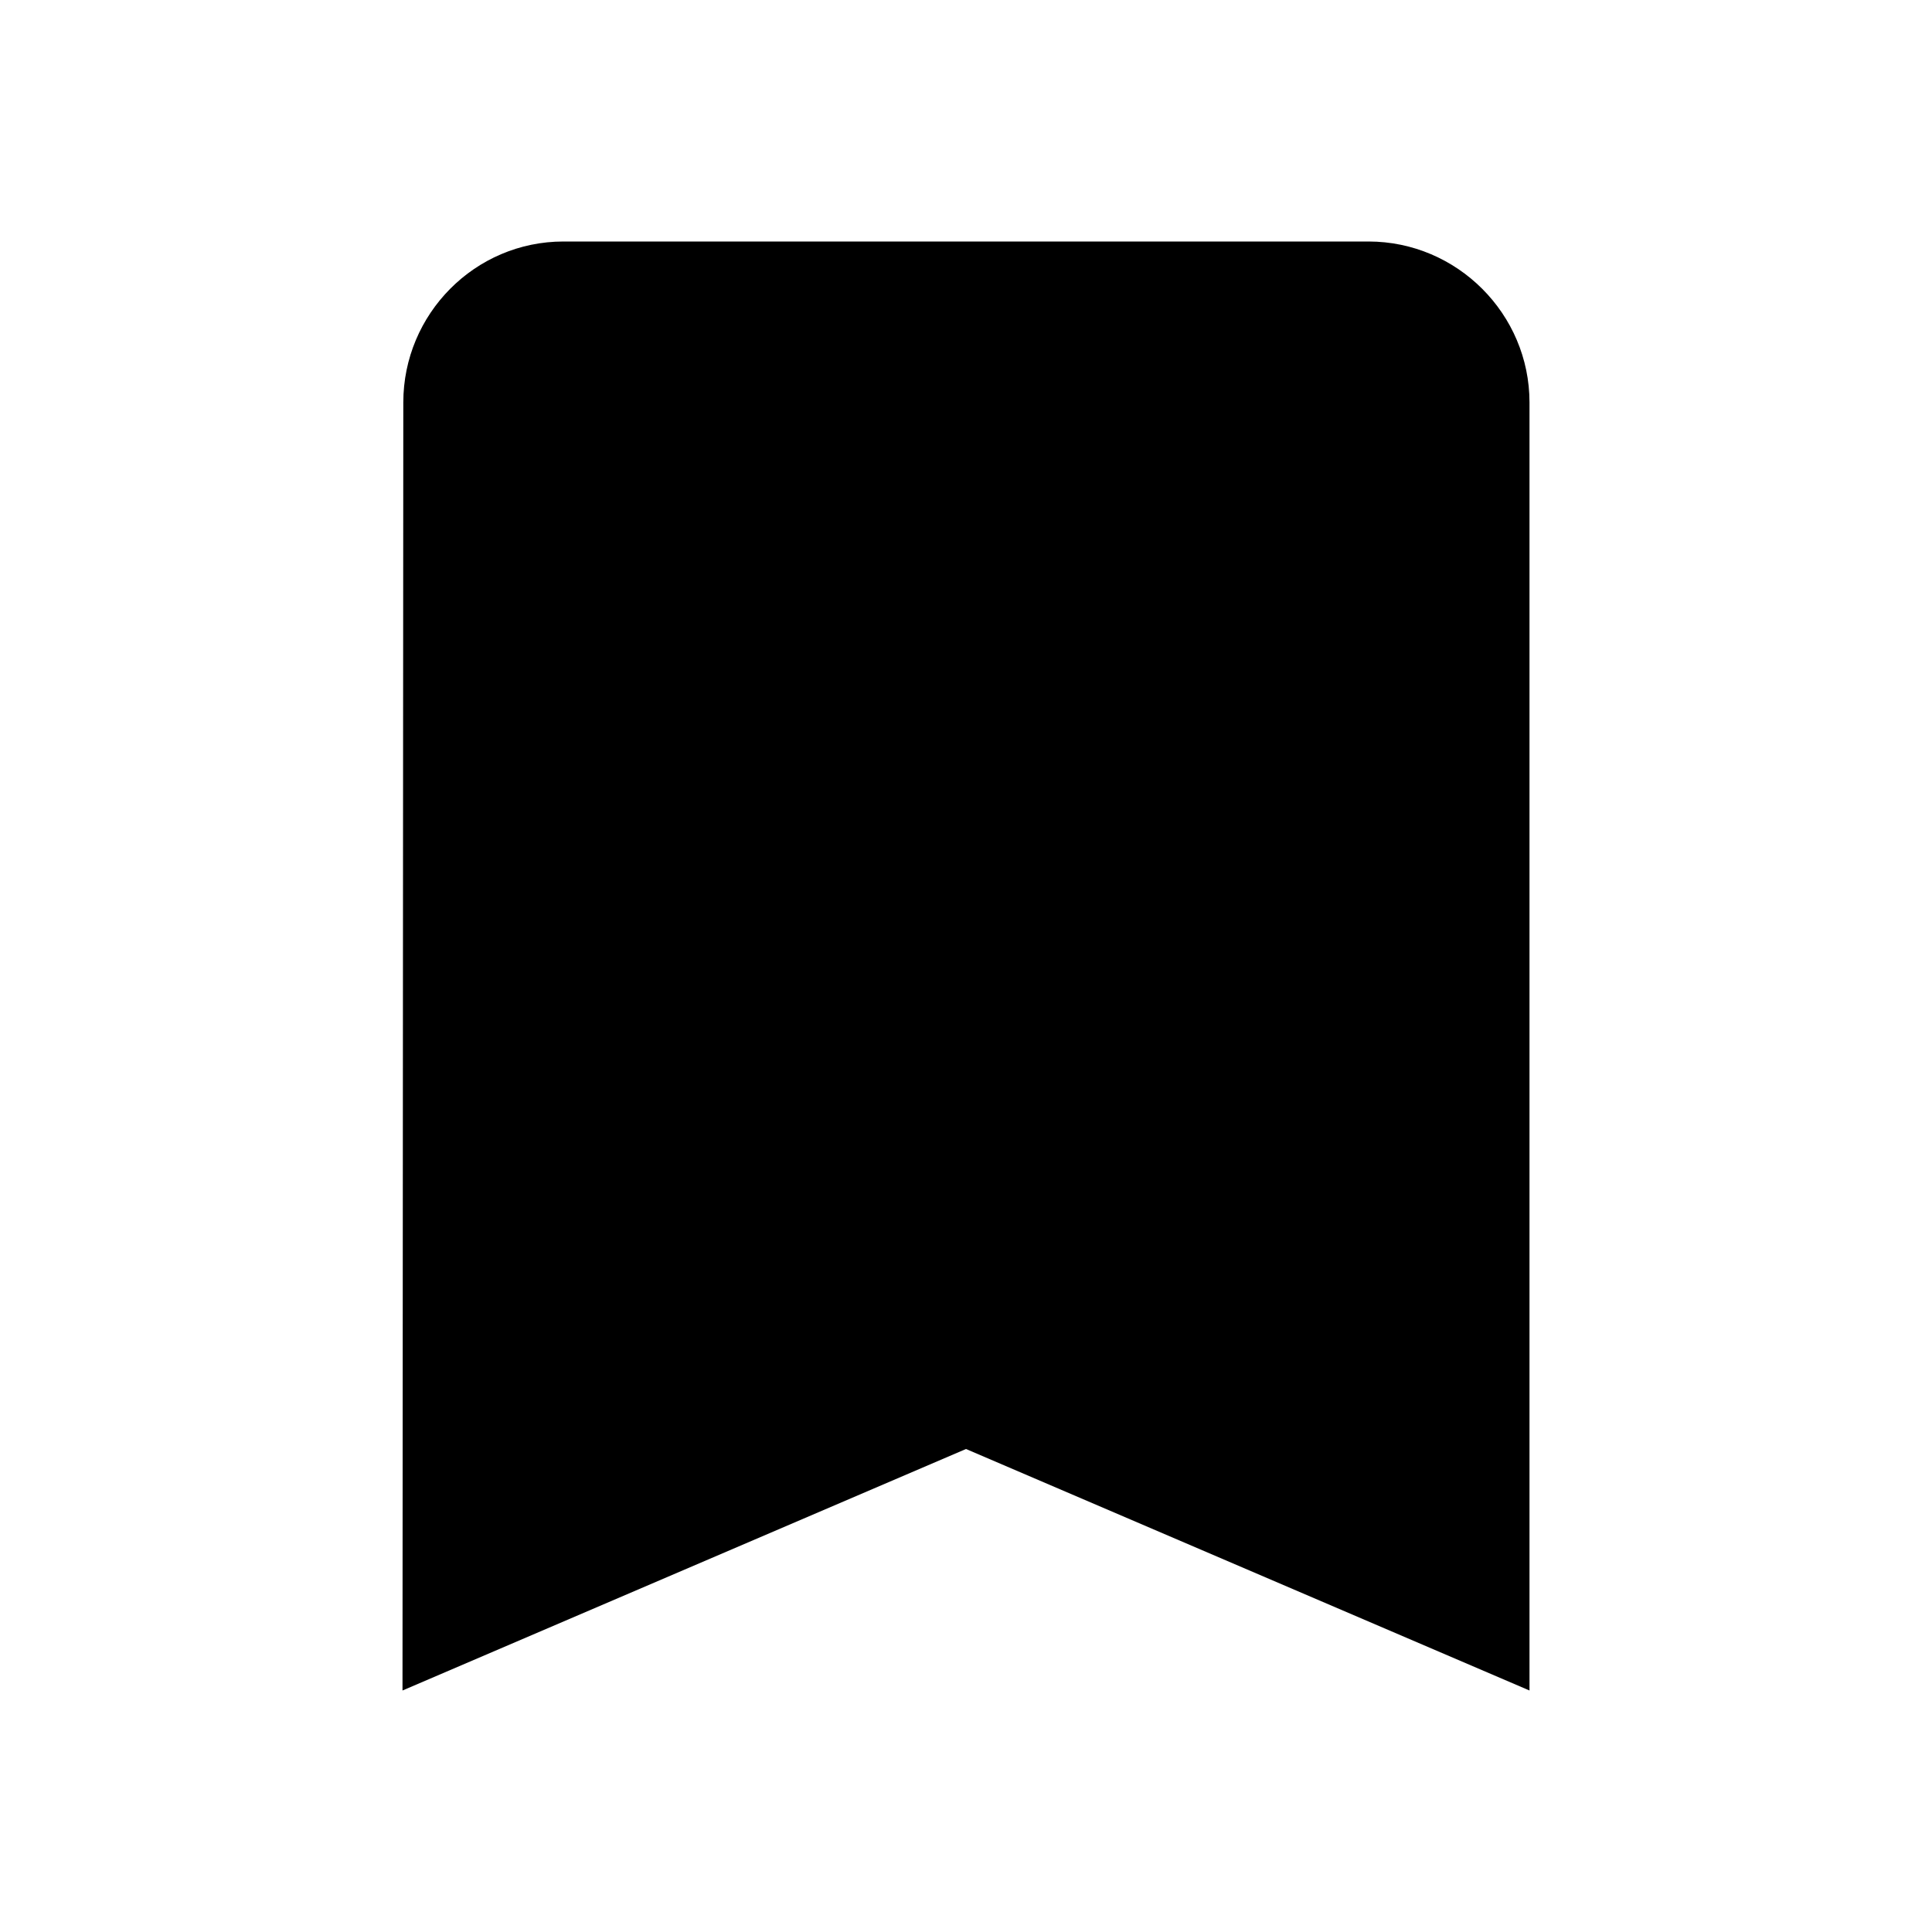
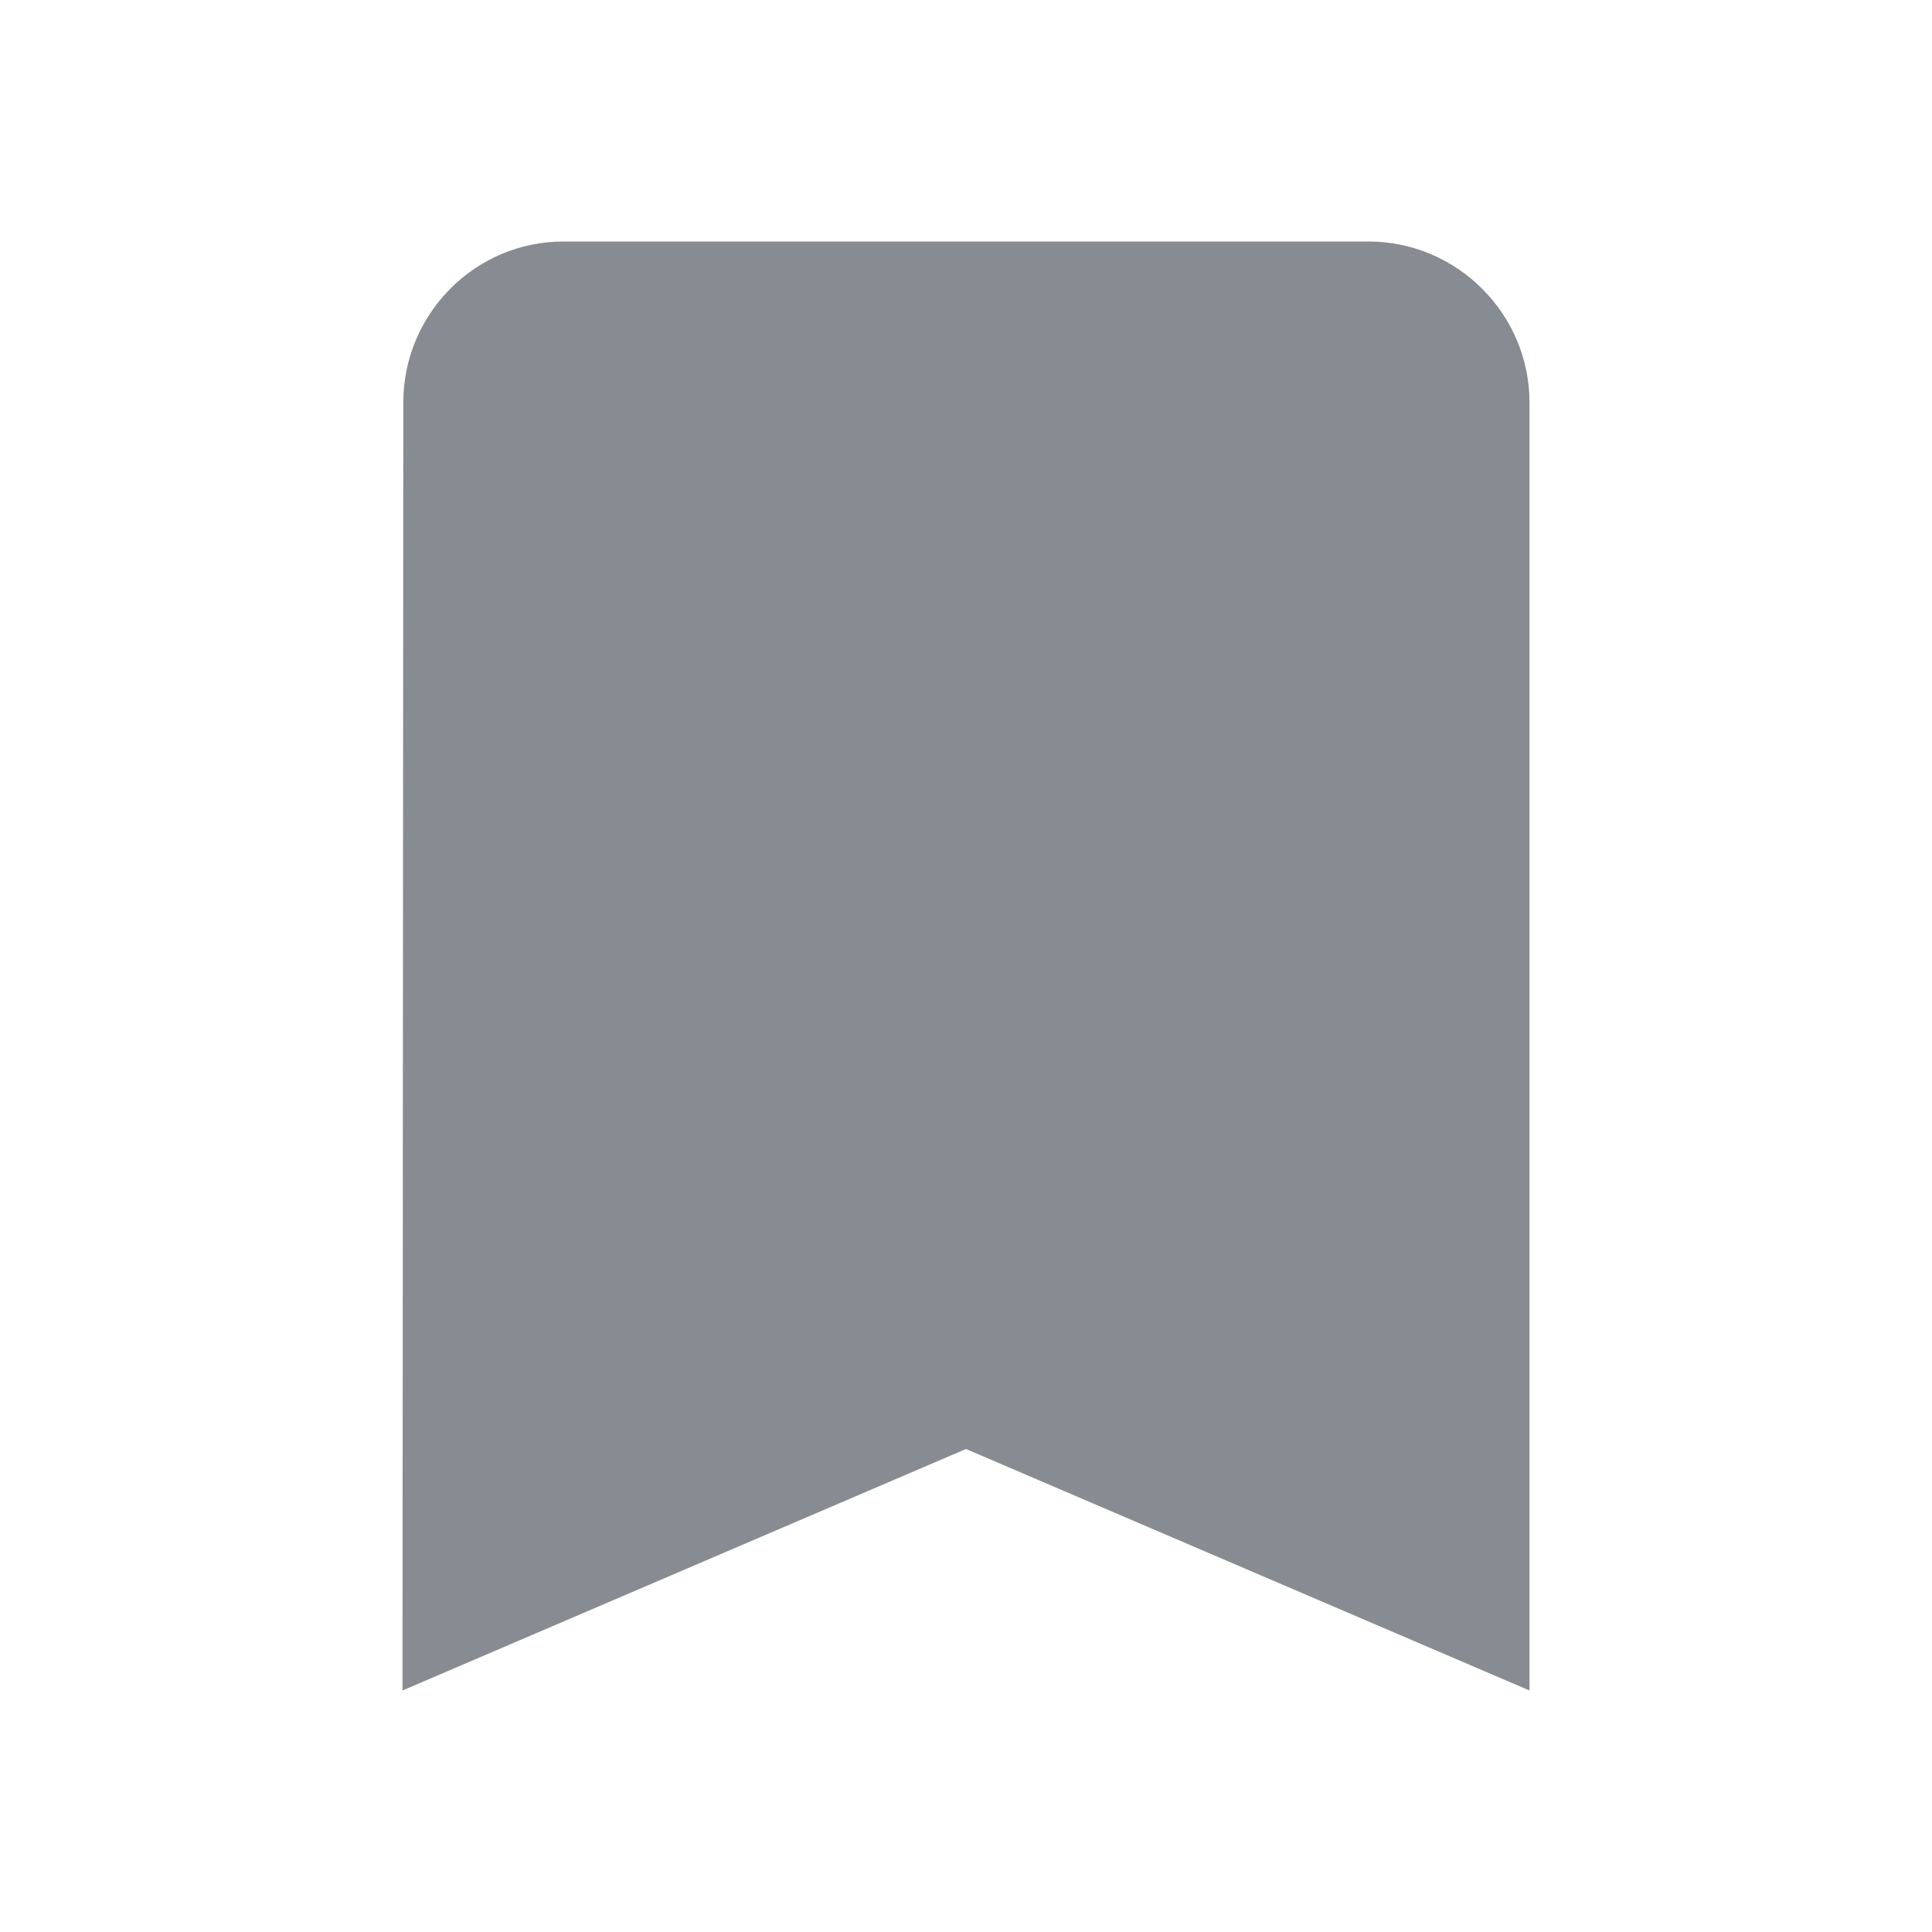
<svg xmlns="http://www.w3.org/2000/svg" width="24" height="24" viewBox="0 0 24 24" fill="none">
-   <path d="M17 3H7C5.9 3 5.01 3.9 5.01 5L5 21L12 18L19 21V5C19 3.9 18.1 3 17 3Z" fill="black" />
+   <path d="M17 3H7C5.9 3 5.01 3.9 5.01 5L5 21L12 18L19 21V5C19 3.9 18.1 3 17 3Z" fill="#878C92" />
</svg>
